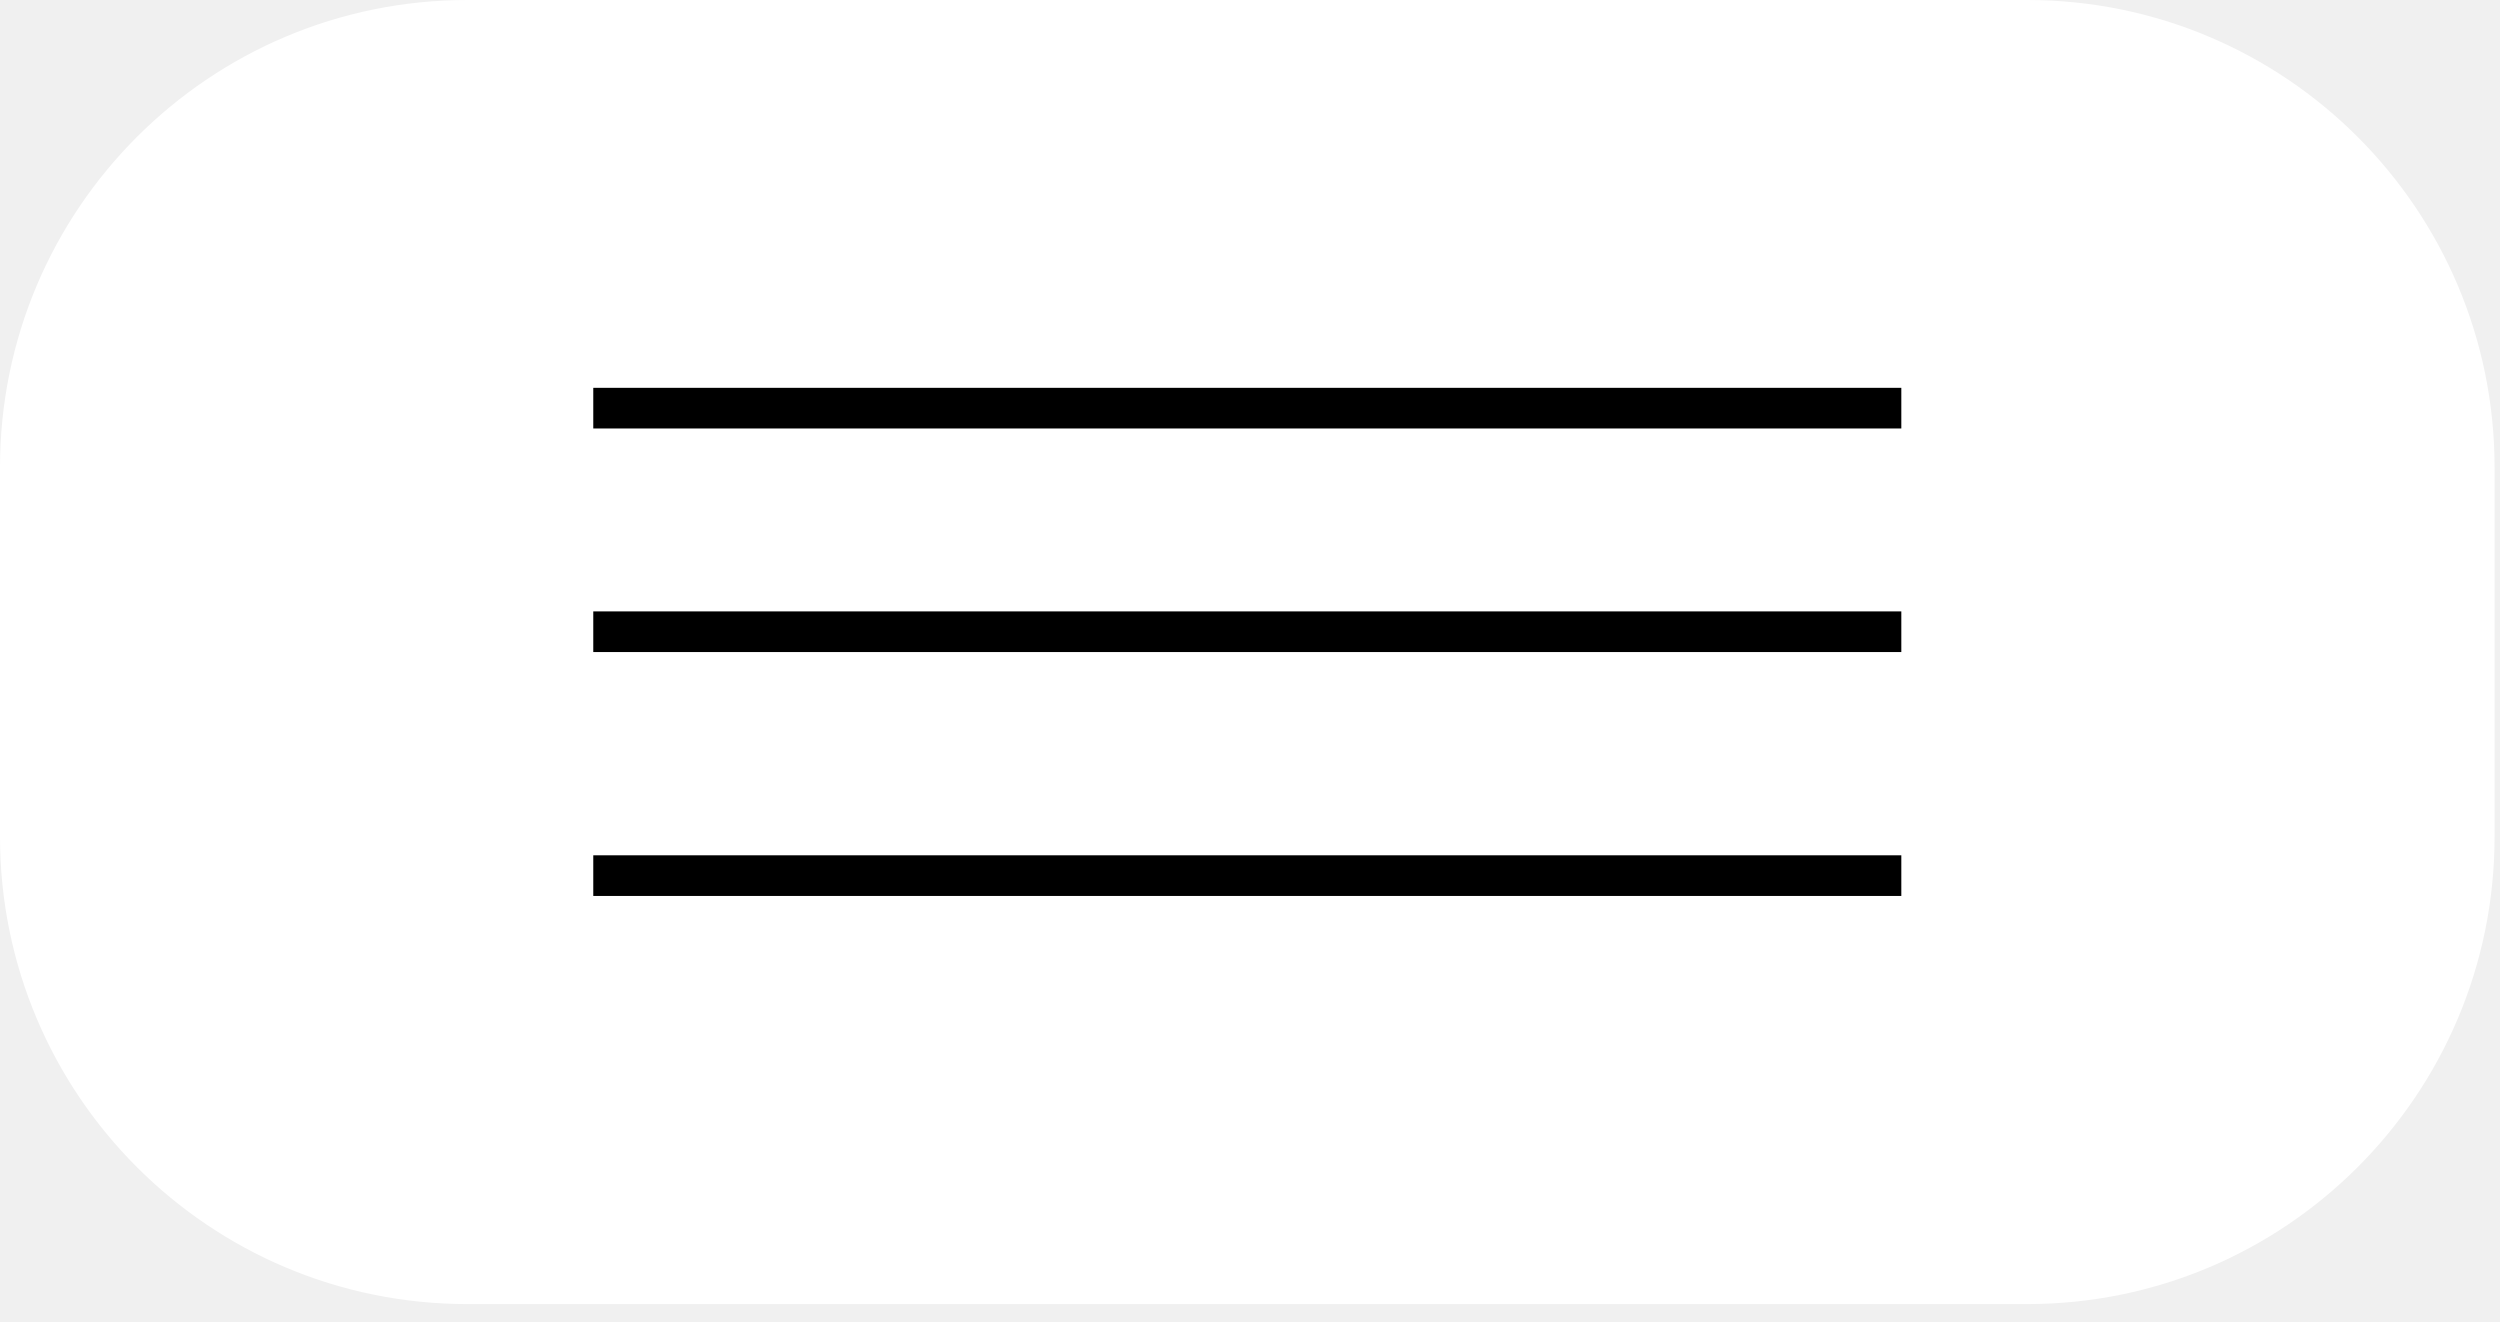
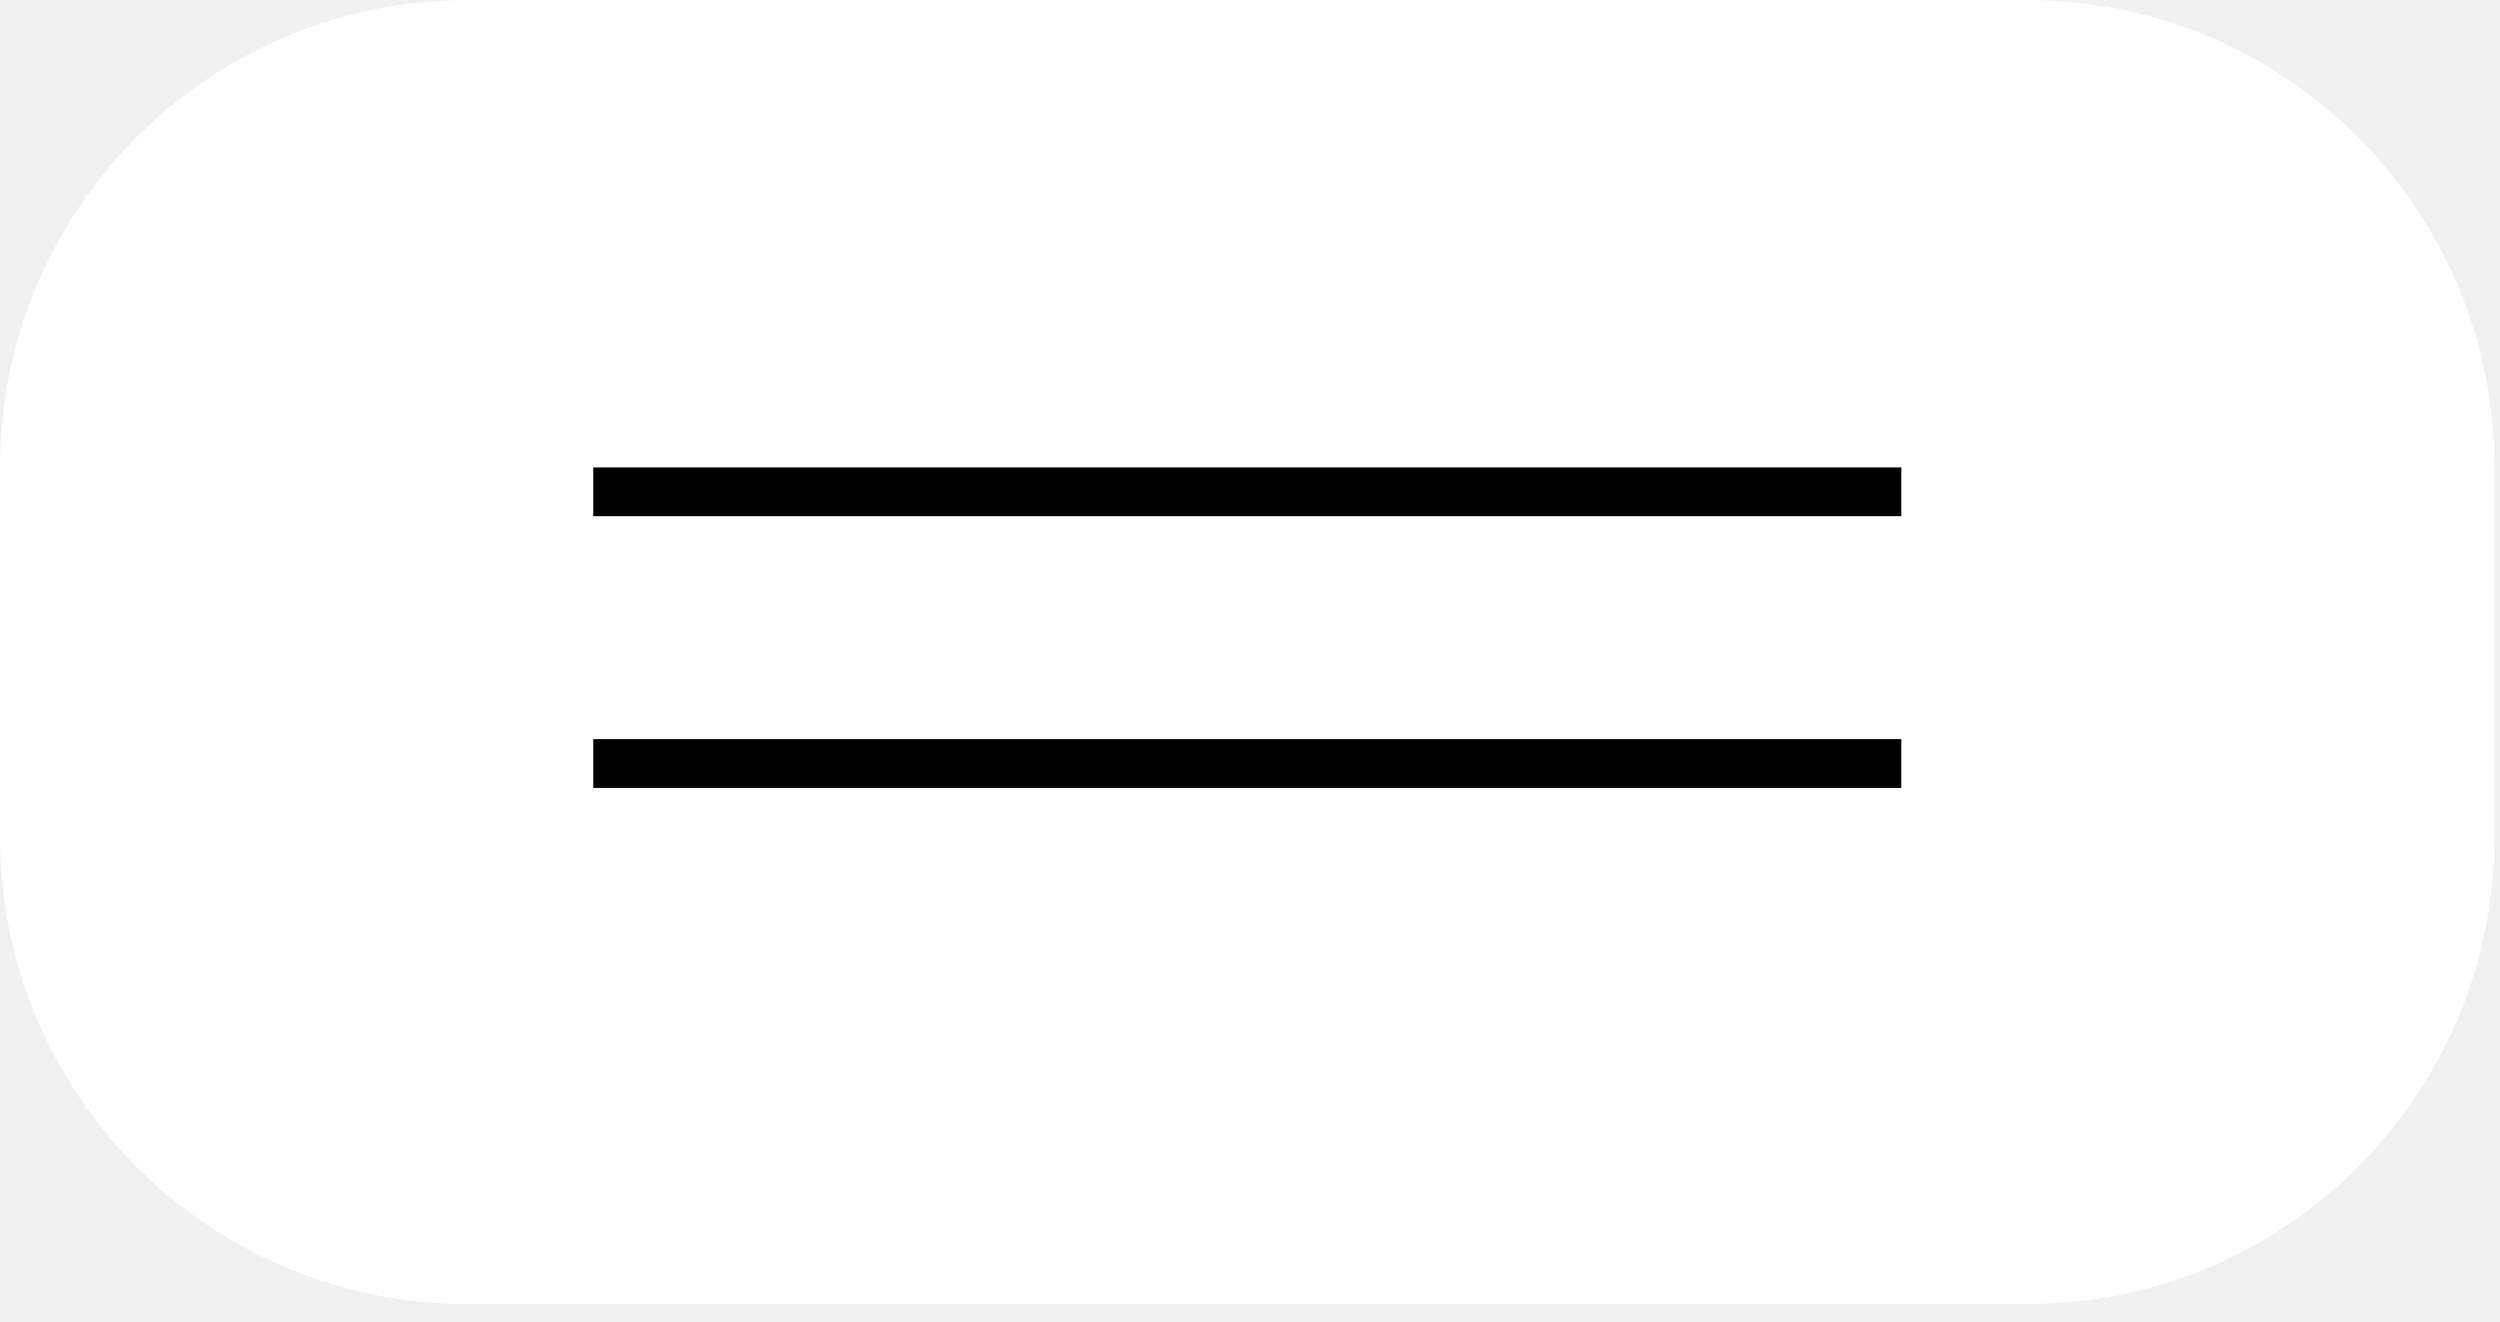
<svg xmlns="http://www.w3.org/2000/svg" width="123" height="65" viewBox="0 0 123 65" fill="none">
  <rect width="122.733" height="64.161" rx="23" fill="white" />
-   <line x1="29.189" y1="20.081" x2="93.545" y2="20.081" stroke="black" stroke-width="2" />
-   <line x1="29.189" y1="31.081" x2="93.545" y2="31.081" stroke="black" stroke-width="2" />
-   <line x1="29.189" y1="43.081" x2="93.545" y2="43.081" stroke="black" stroke-width="2" />
+   <line x1="29.189" y1="24.197" x2="93.545" y2="24.197" stroke="black" stroke-width="2.4" />
+   <line x1="29.189" y1="37.565" x2="93.545" y2="37.565" stroke="black" stroke-width="2.4" />
</svg>
